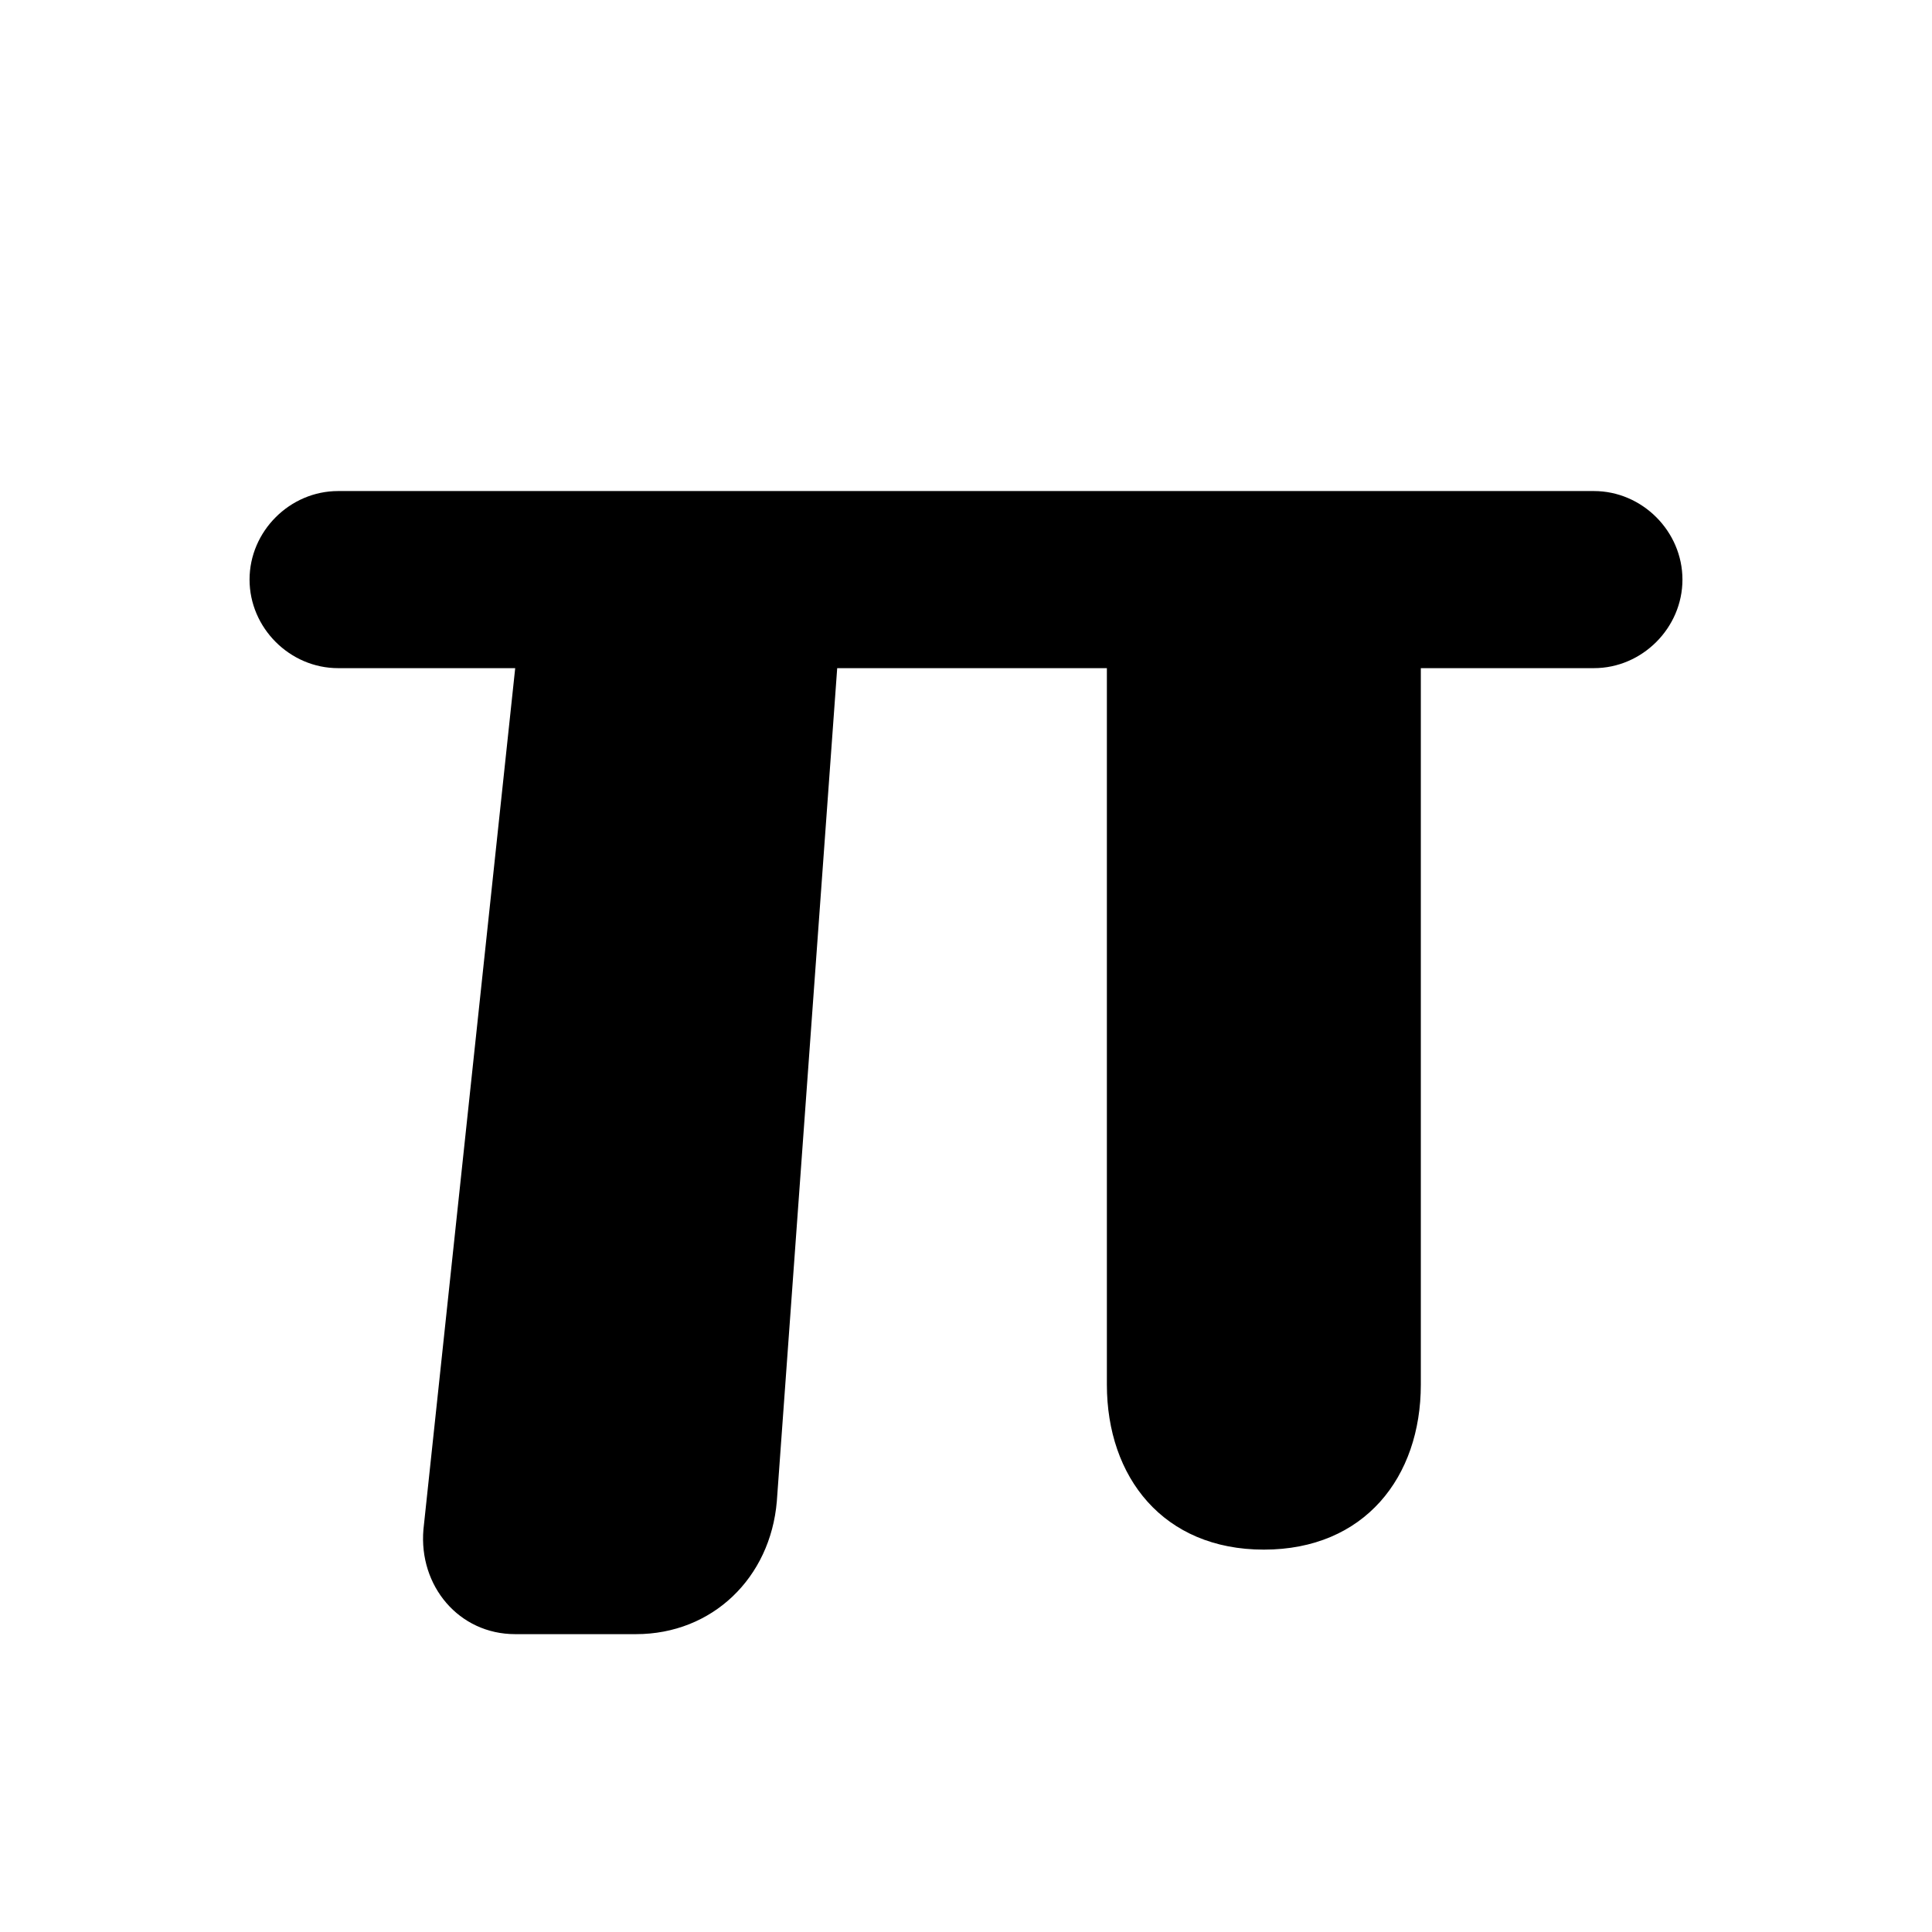
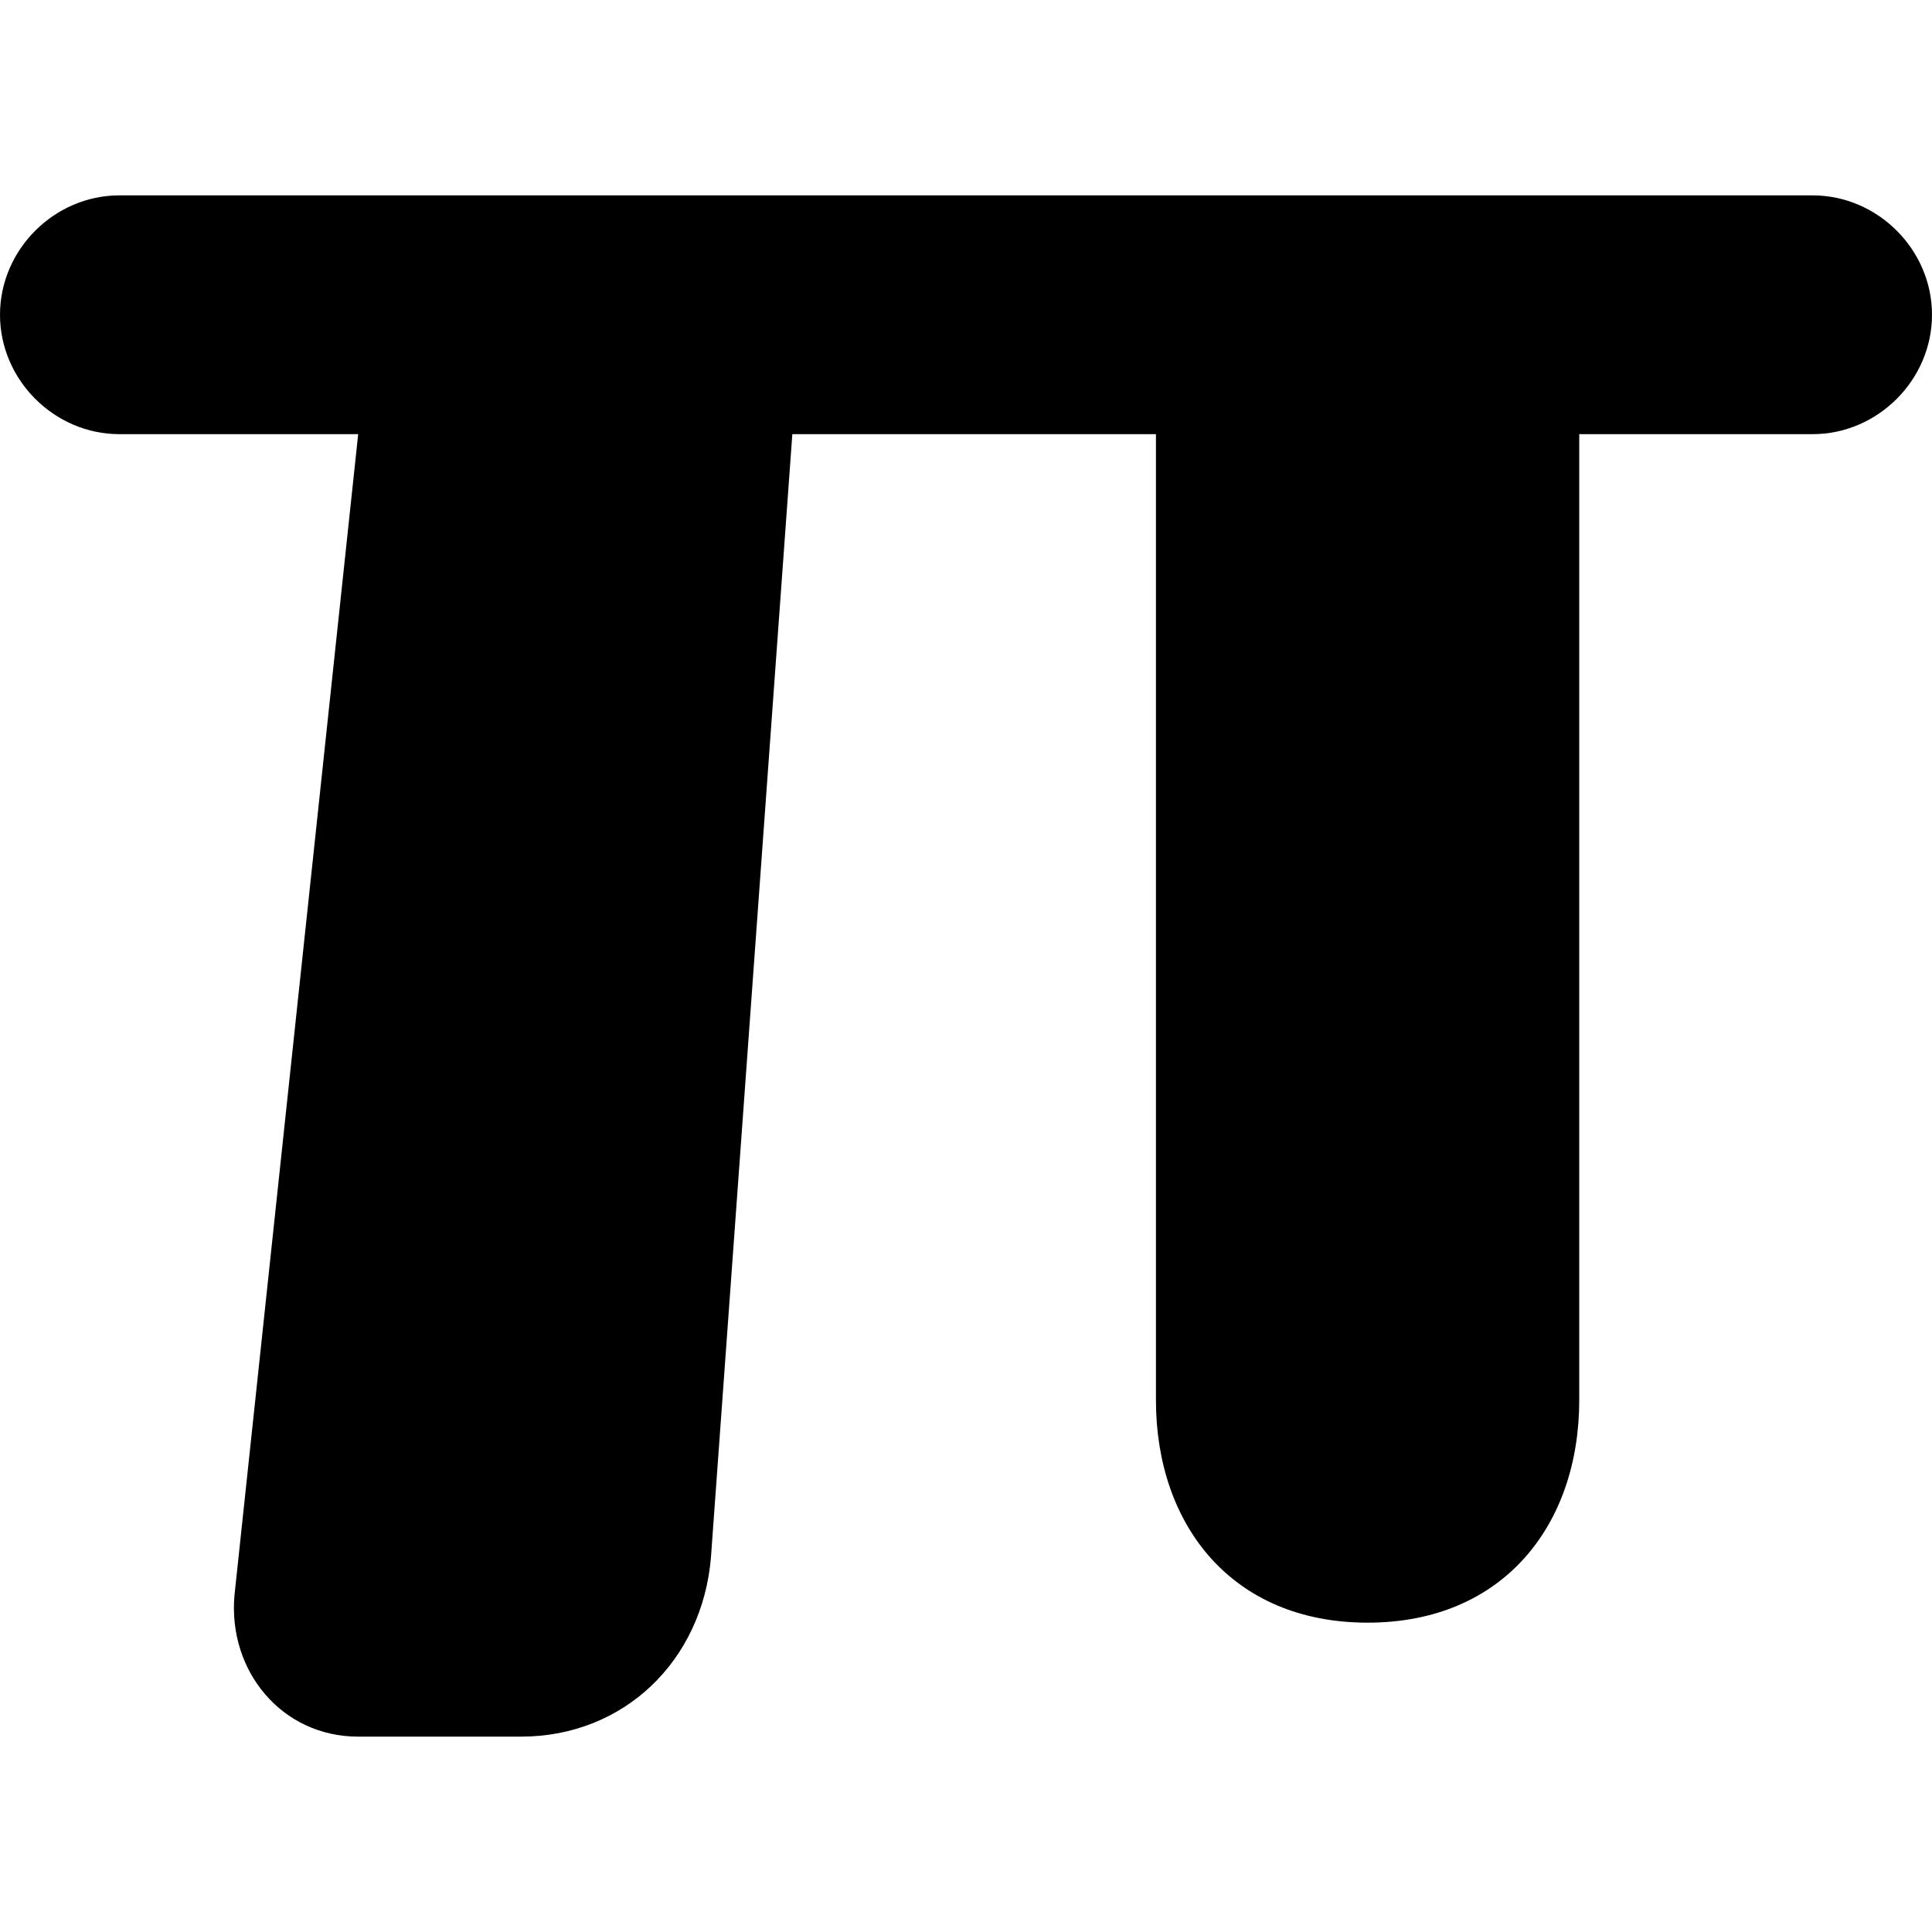
- <svg xmlns="http://www.w3.org/2000/svg" viewBox="0 0 24 24">
+ <svg xmlns="http://www.w3.org/2000/svg" viewBox="3.1 4.3 17.8 17.8">
  <path fill="#000000" d="M4.2 6.1h15.6c.6 0 1.1.5 1.1 1.1s-.5 1.1-1.1 1.1h-2.15v8.9c0 1.15-.7 2.05-1.95 2.05s-1.95-.9-1.95-2.05v-8.9H10.4l-.75 10.35c-.08.95-.8 1.65-1.75 1.65H6.4c-.7 0-1.2-.6-1.14-1.3L6.4 8.3H4.2c-.6 0-1.1-.5-1.1-1.1s.5-1.1 1.1-1.1z" />
</svg>
